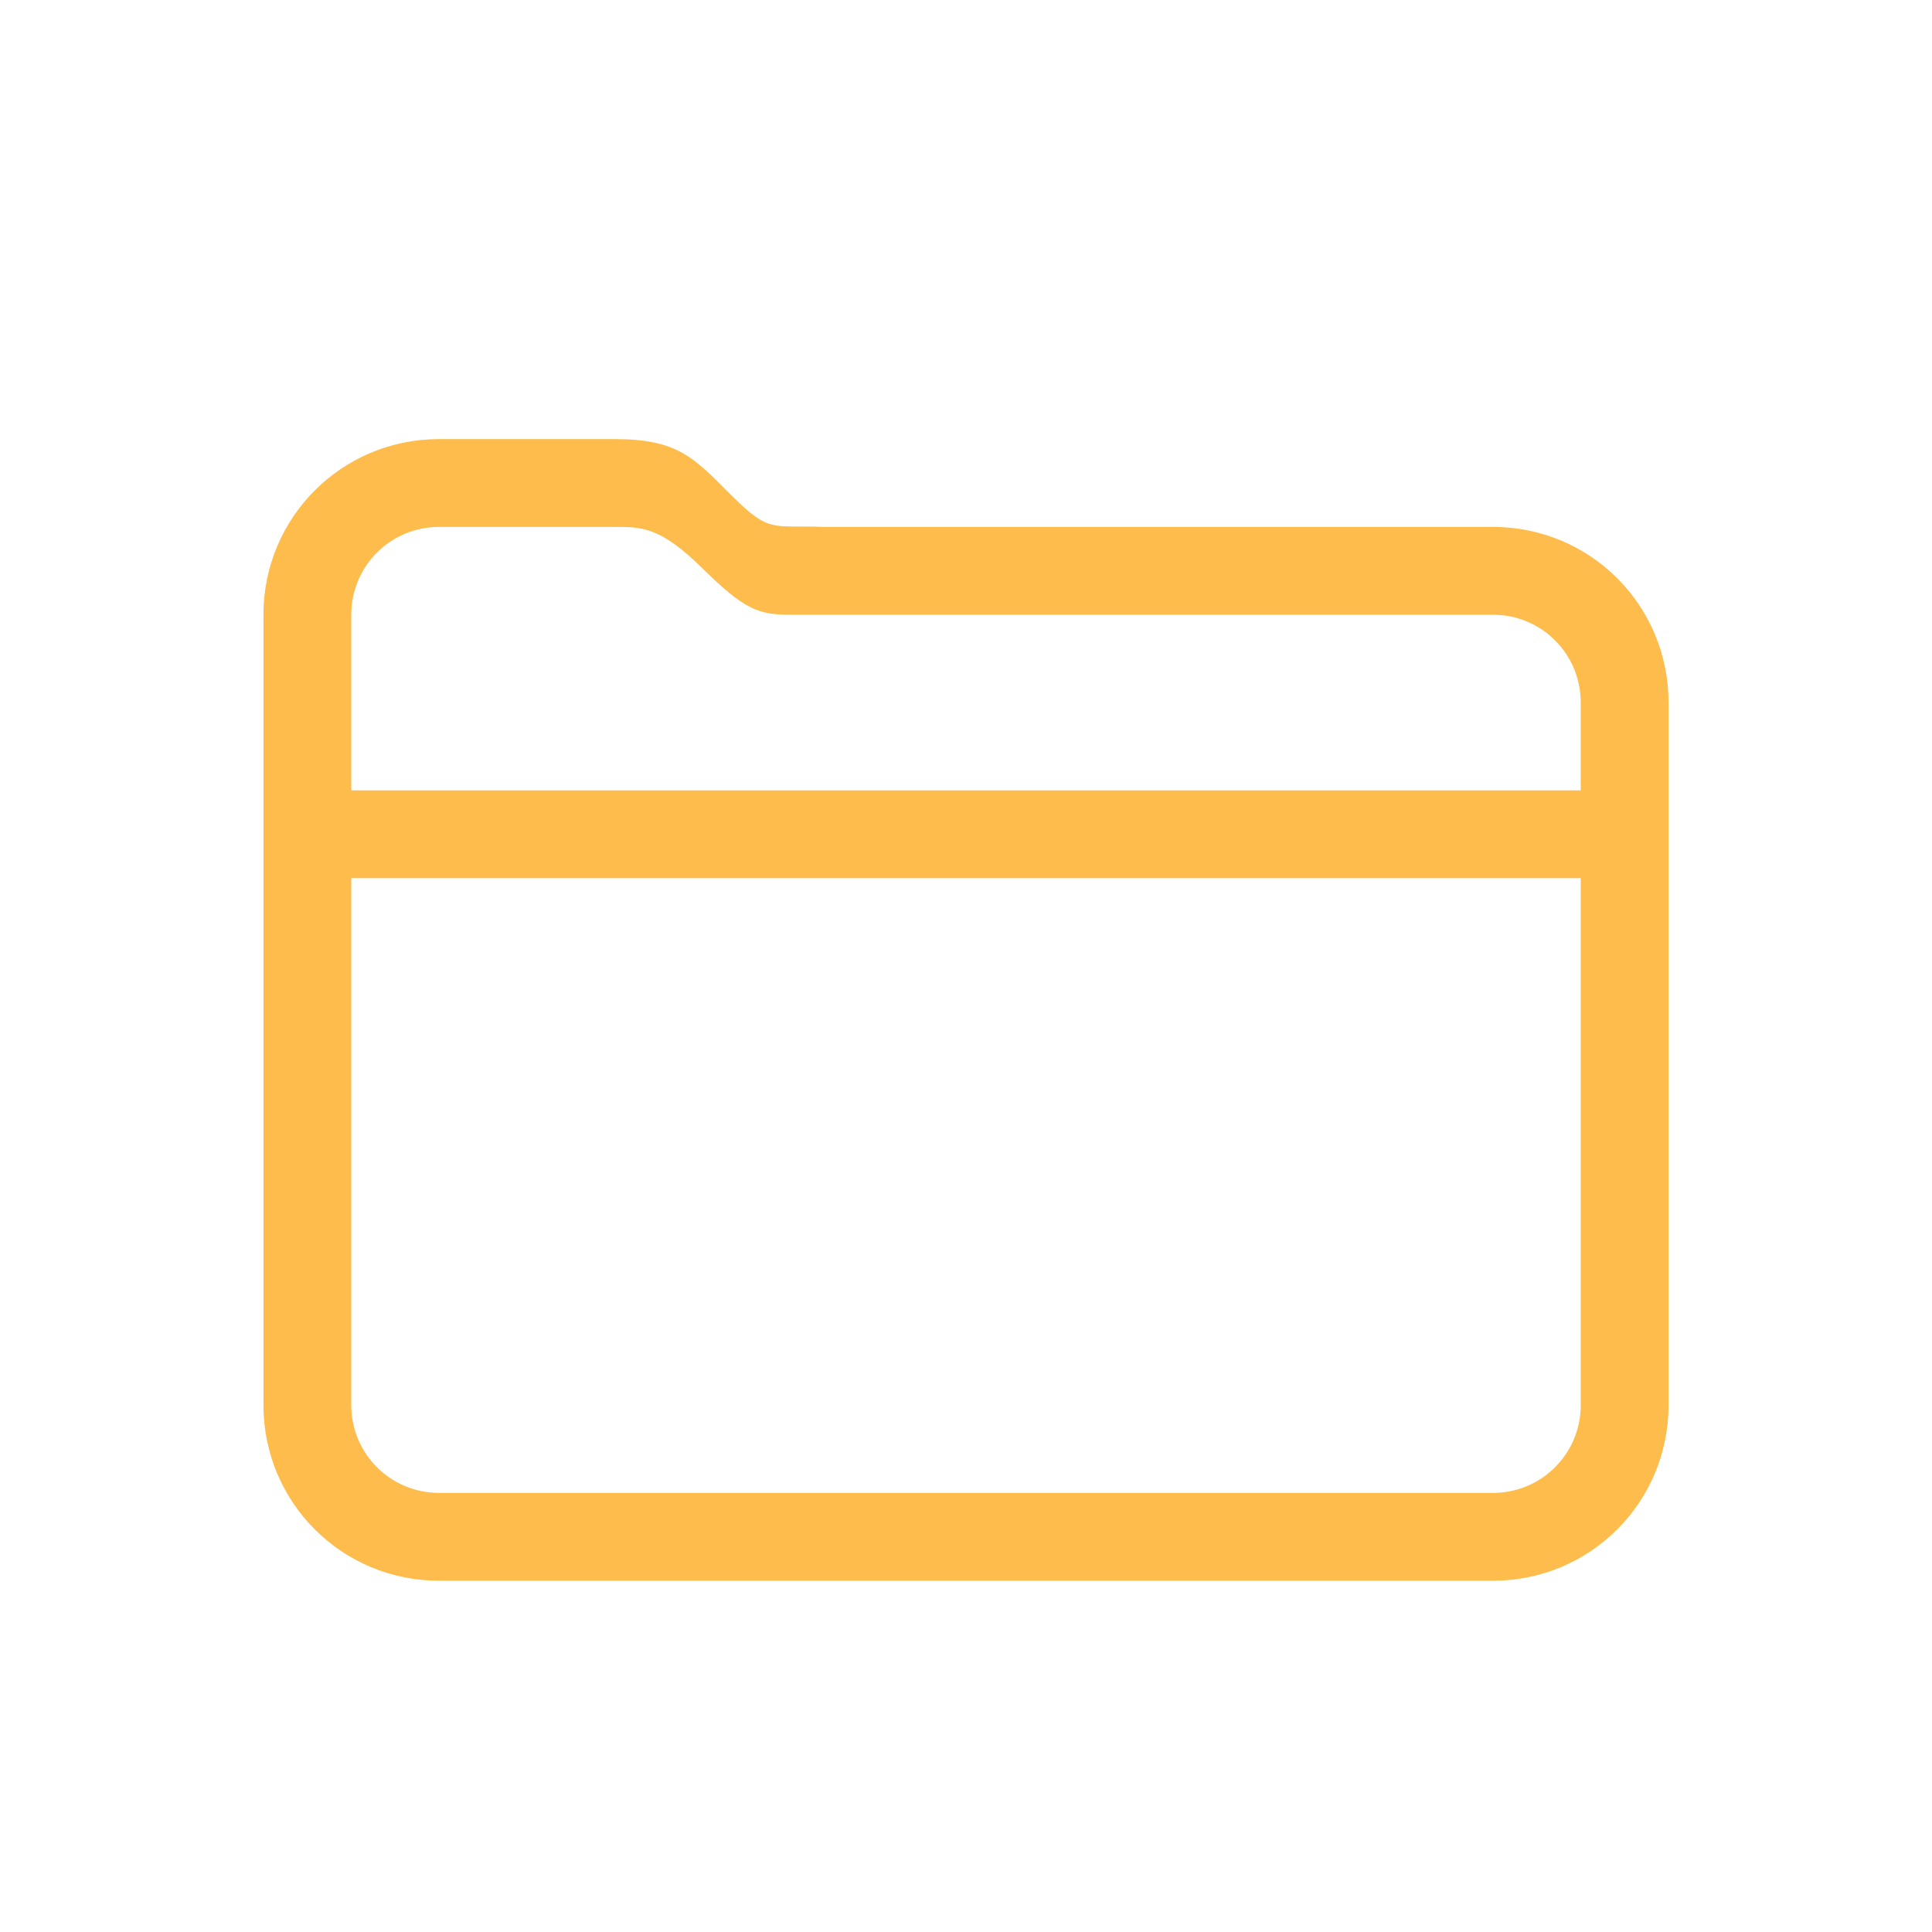
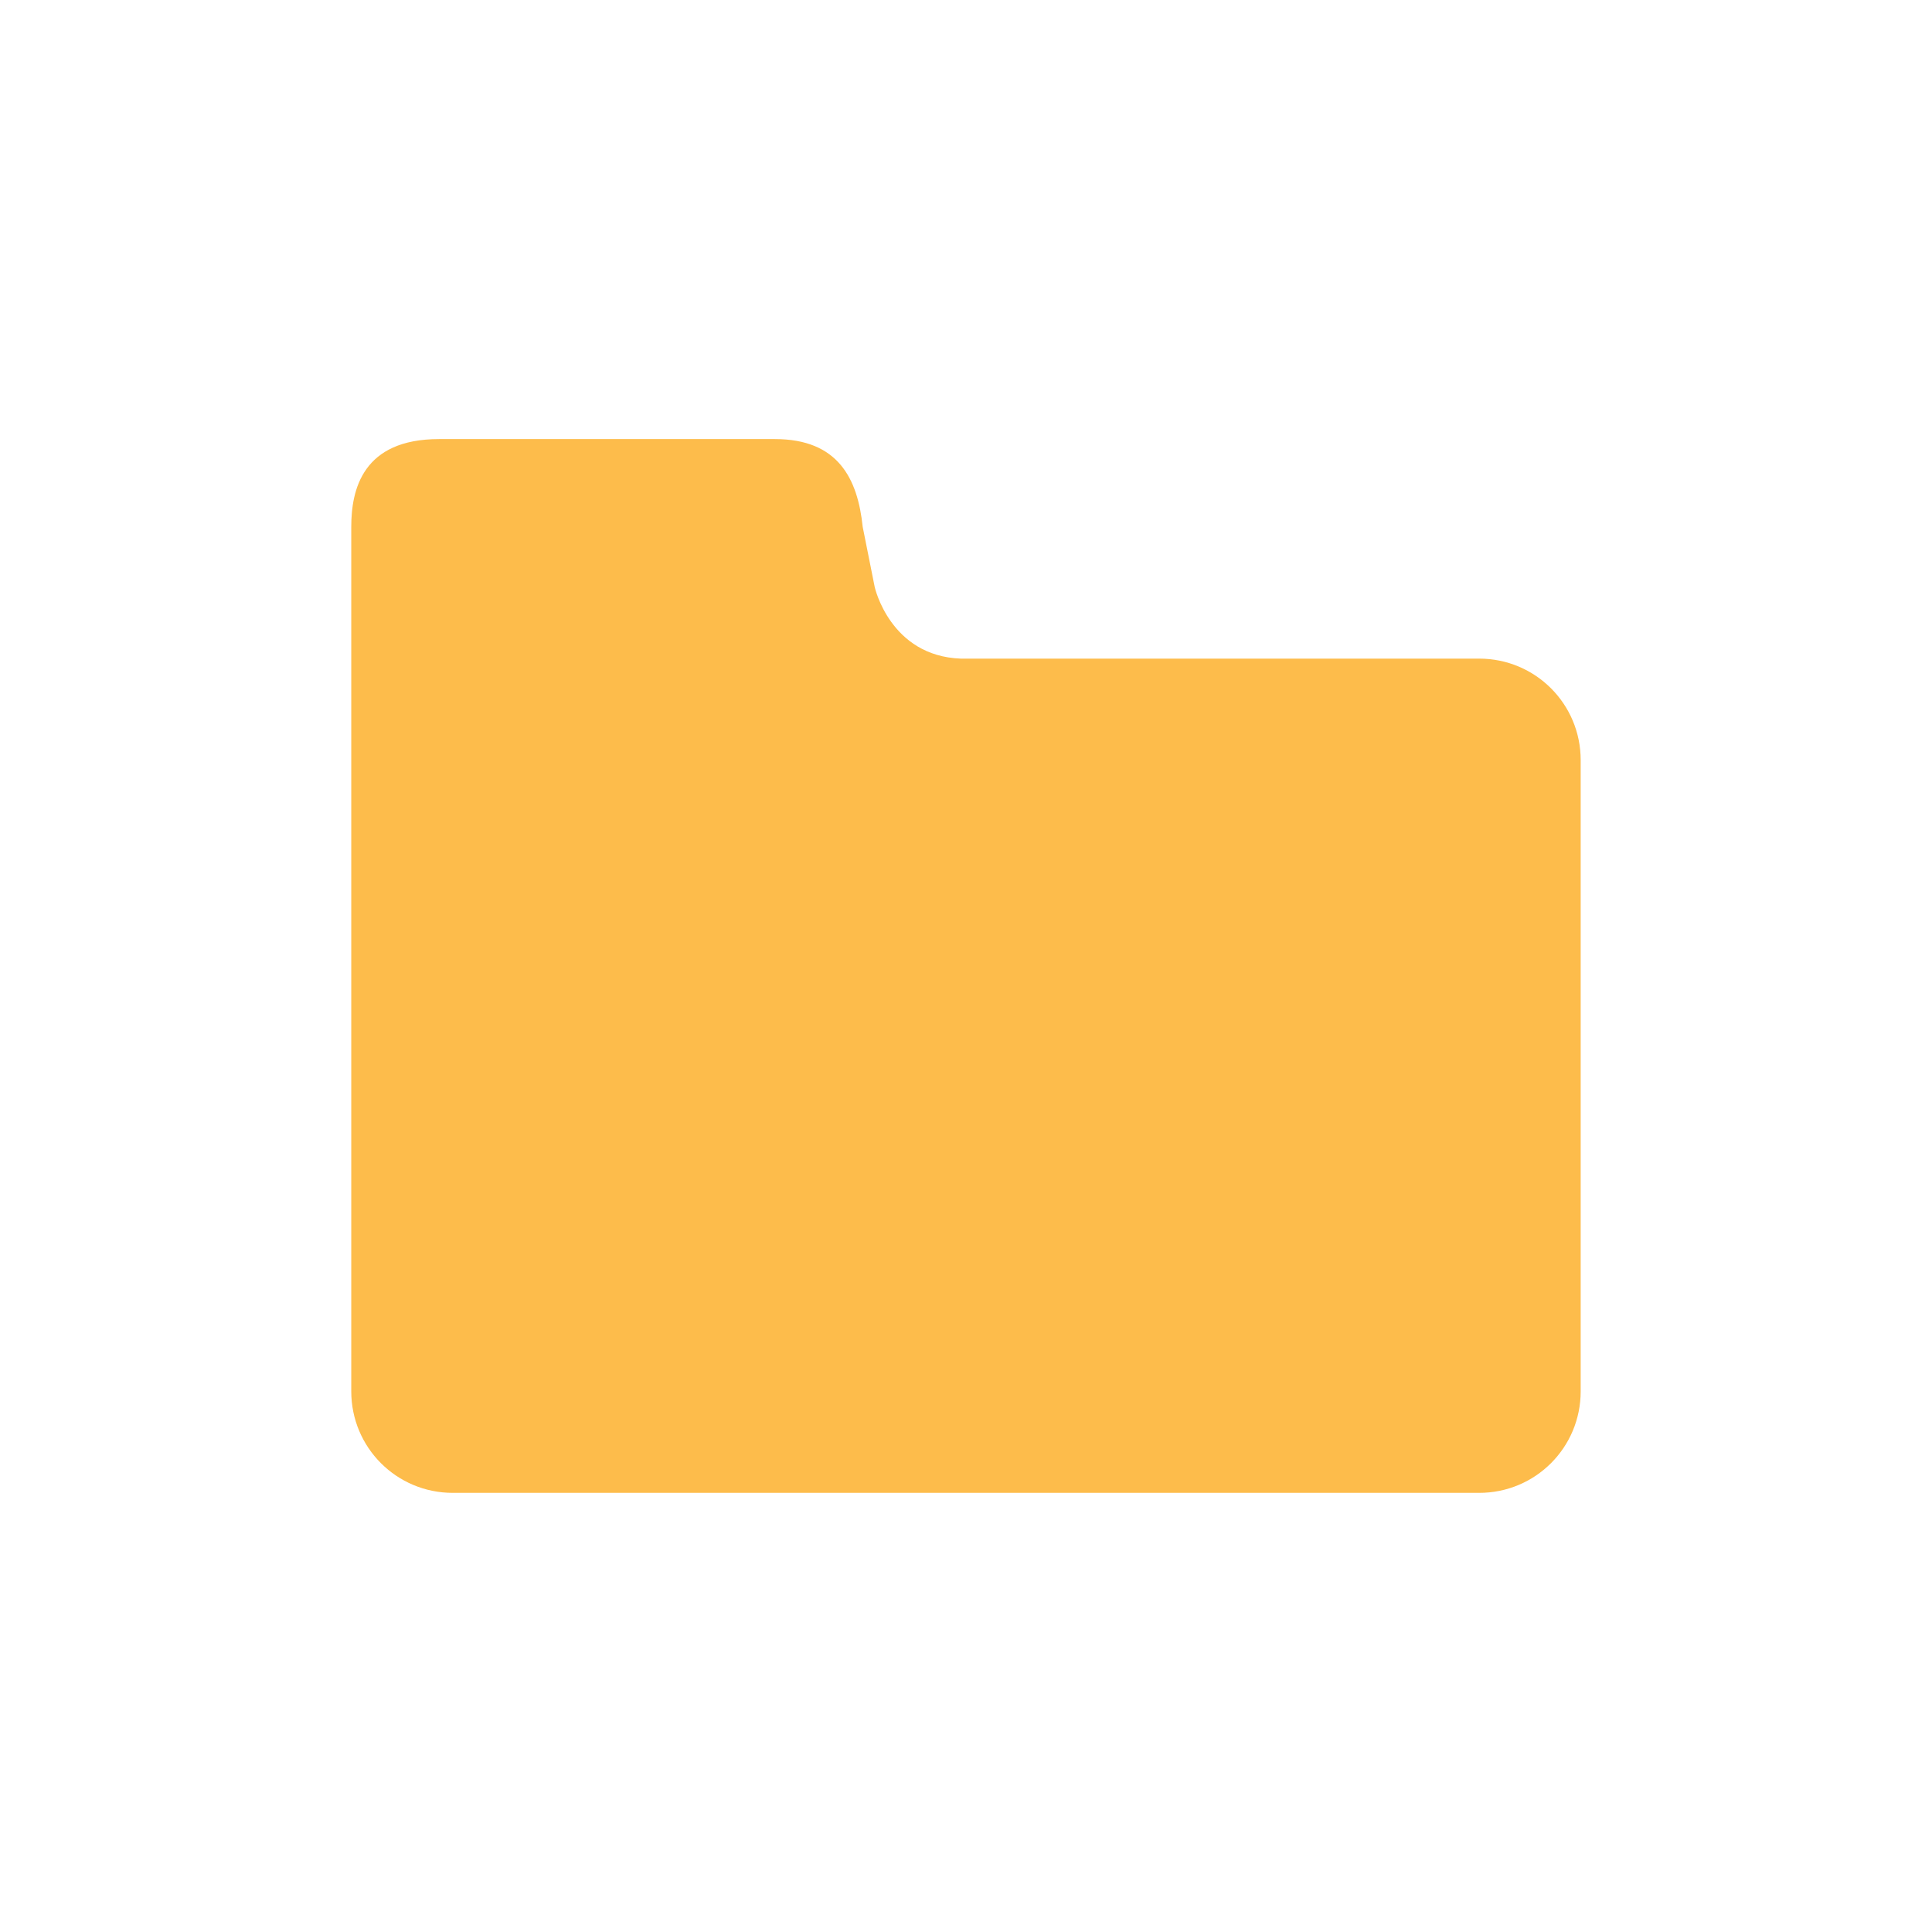
- <svg xmlns="http://www.w3.org/2000/svg" width="22" height="22" version="1.1">
-   <defs>
-     <style id="current-color-scheme" type="text/css">.ColorScheme-Text { color:#fdbc4b; }</style>
+ <svg xmlns="http://www.w3.org/2000/svg" width="22" height="22" viewBox="0 0 5.821 5.821" version="1.1" id="svg5">
+   <defs id="defs2">
+     <style id="current-color-scheme" type="text/css">
+         .ColorScheme-Text { color:#fdbc4b; }
+     </style>
  </defs>
-   <path class="ColorScheme-Text" d="m5 5c-1.108 0-2 0.892-2 2v9c0 1.108 0.892 2 2 2h12c1.108 0 2-0.892 2-2v-8c0-1.108-0.892-2-2-2h-7.629c-0.58-0.023-0.605 0.077-1.039-0.357-0.434-0.434-0.613-0.642-1.332-0.643zm0 1h2c0.311-1.7e-6 0.52 1.383e-4 0.998 0.471 0.479 0.472 0.639 0.529 1 0.529h8.002c0.554 0 1 0.446 1 1v1h-14v-2c0-0.554 0.446-1 1-1zm-1 4h14v6c0 0.554-0.446 1-1 1h-12c-0.554 0-1-0.446-1-1z" fill="currentColor" />
+   <path id="rect1118" style="fill:currentColor;stroke-width:1" class="ColorScheme-Text" d="M 5,5 C 4.129,5 4,5.575 4,6 V 8.656 9.711 15.844 C 4,16.484 4.516,17 5.156,17 h 11.688 C 17.484,17 18,16.484 18,15.844 V 8.656 C 18,8.016 17.484,7.5 16.844,7.5 H 10.941 C 10.136,7.471 9.961,6.686 9.961,6.686 L 9.824,6 C 9.767,5.451 9.545,5 8.824,5 Z" transform="scale(0.2645833)" />
</svg>
